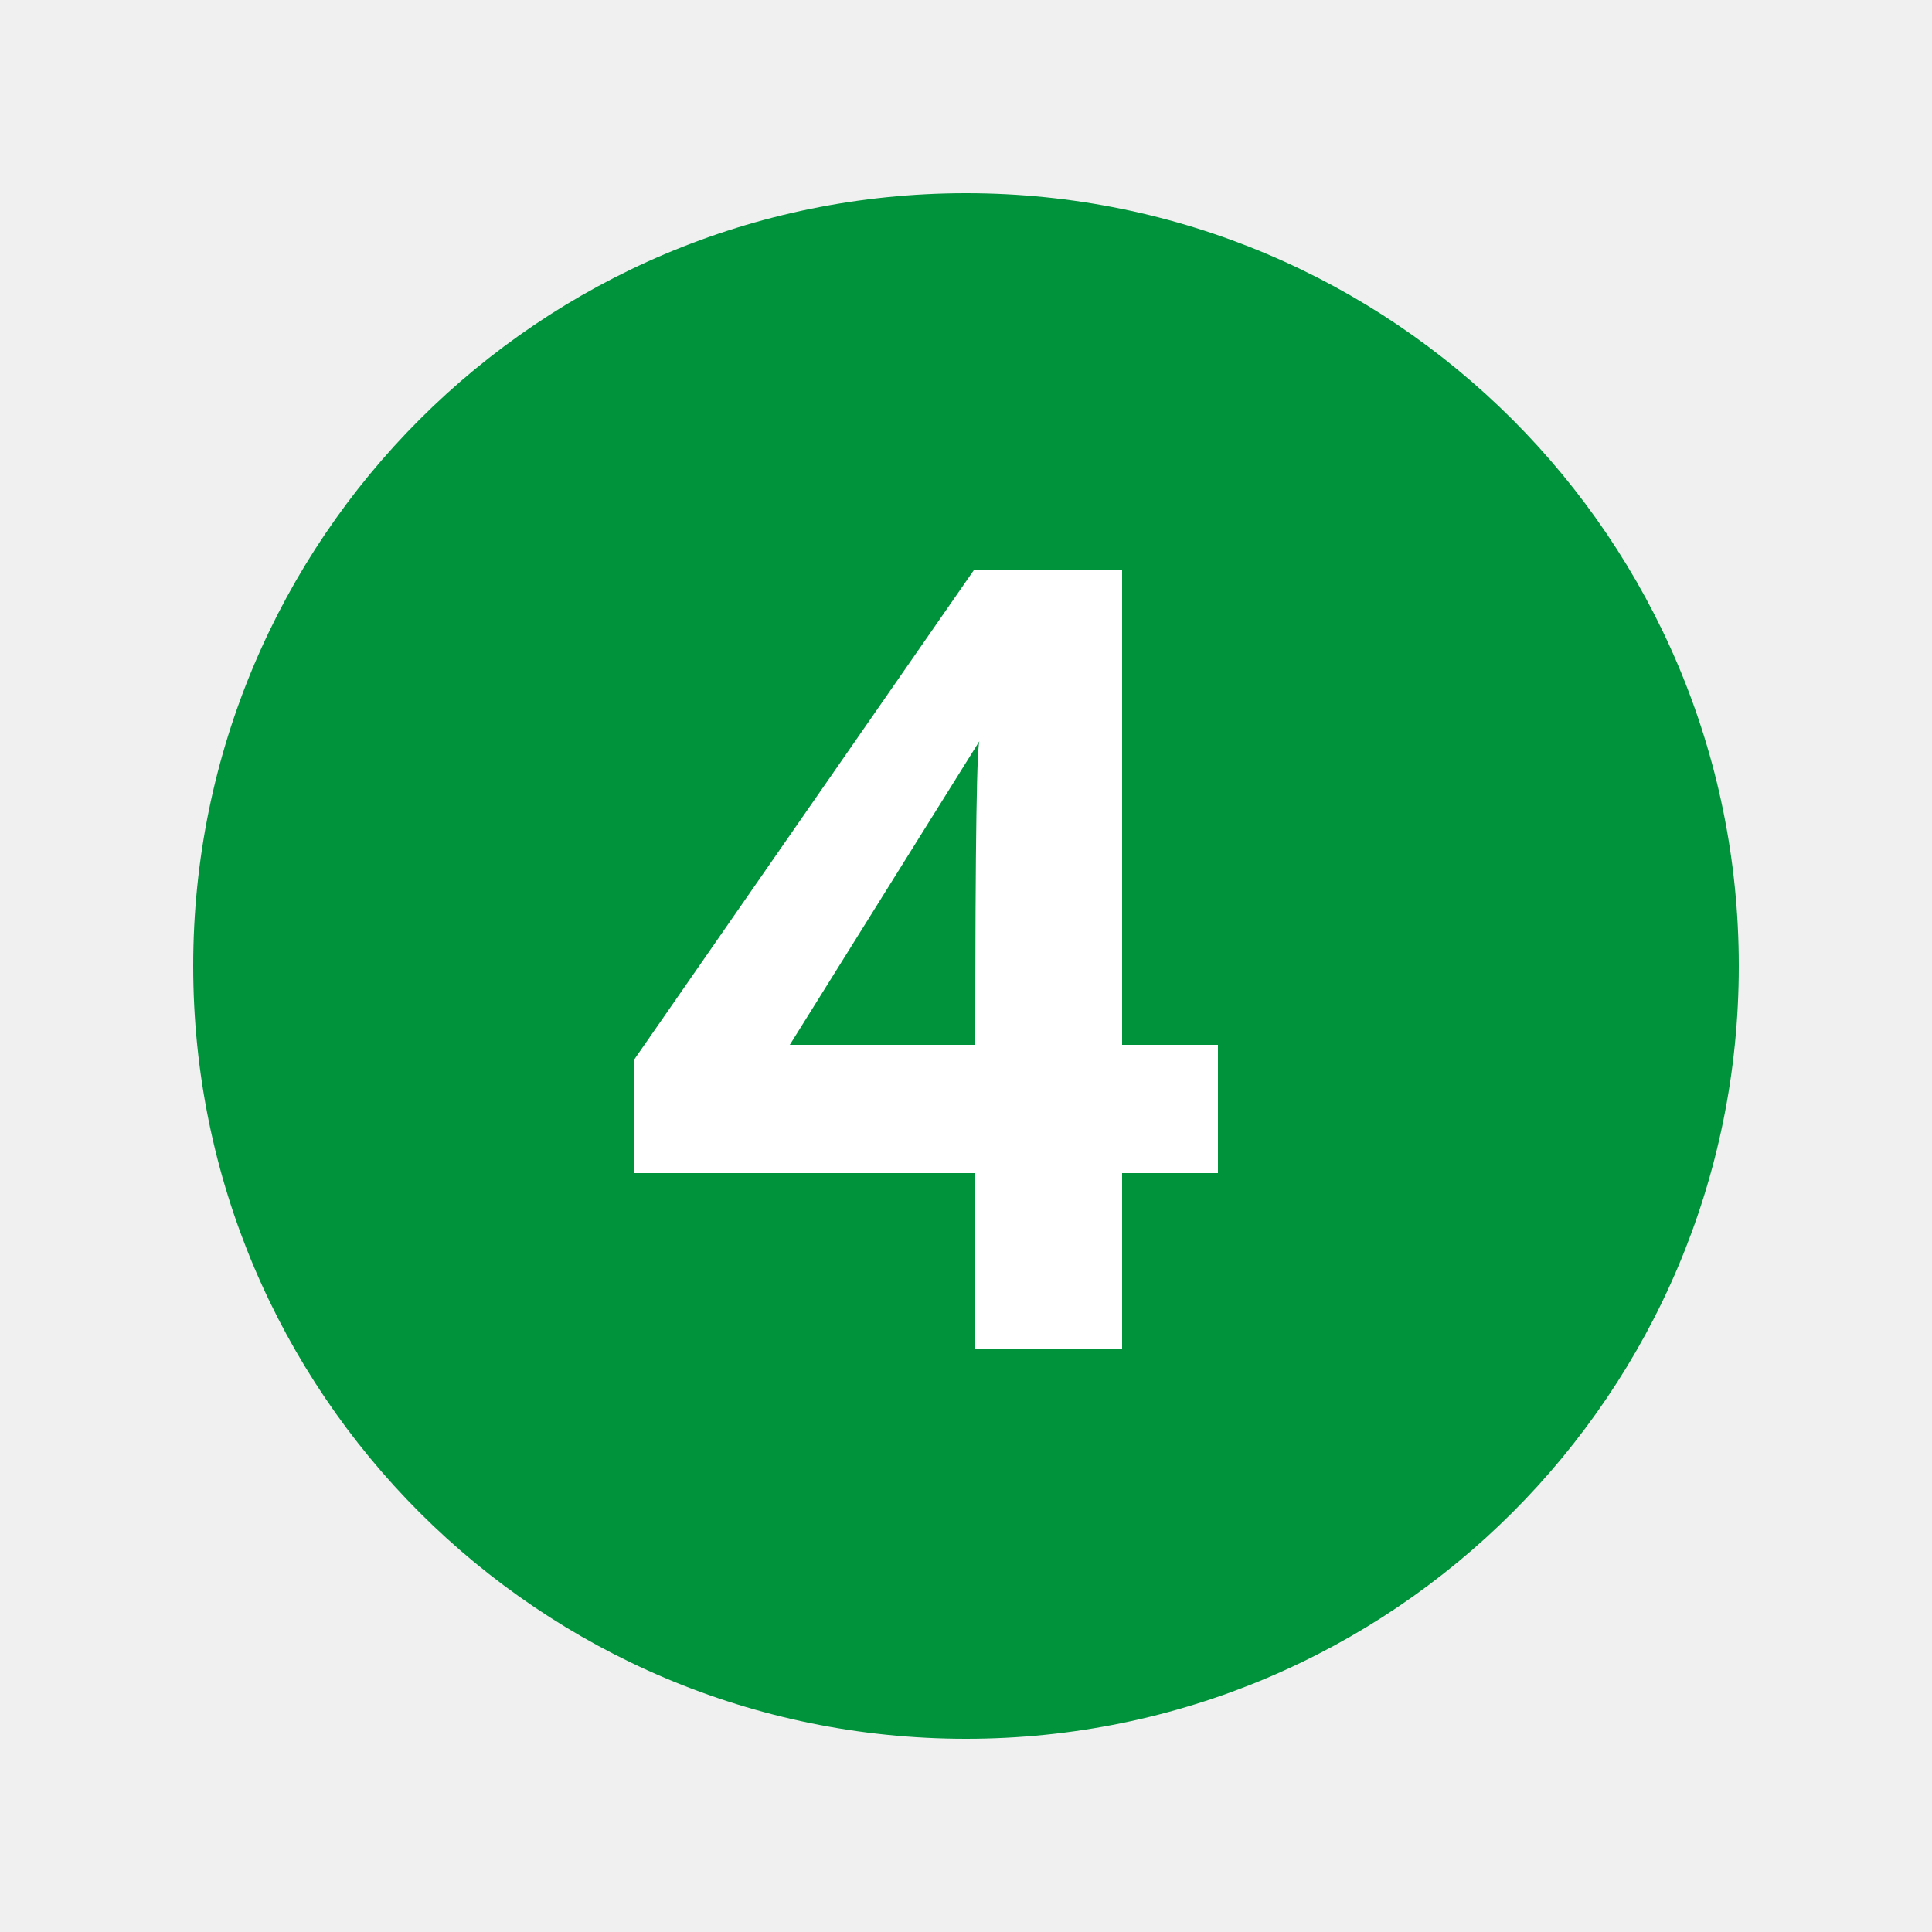
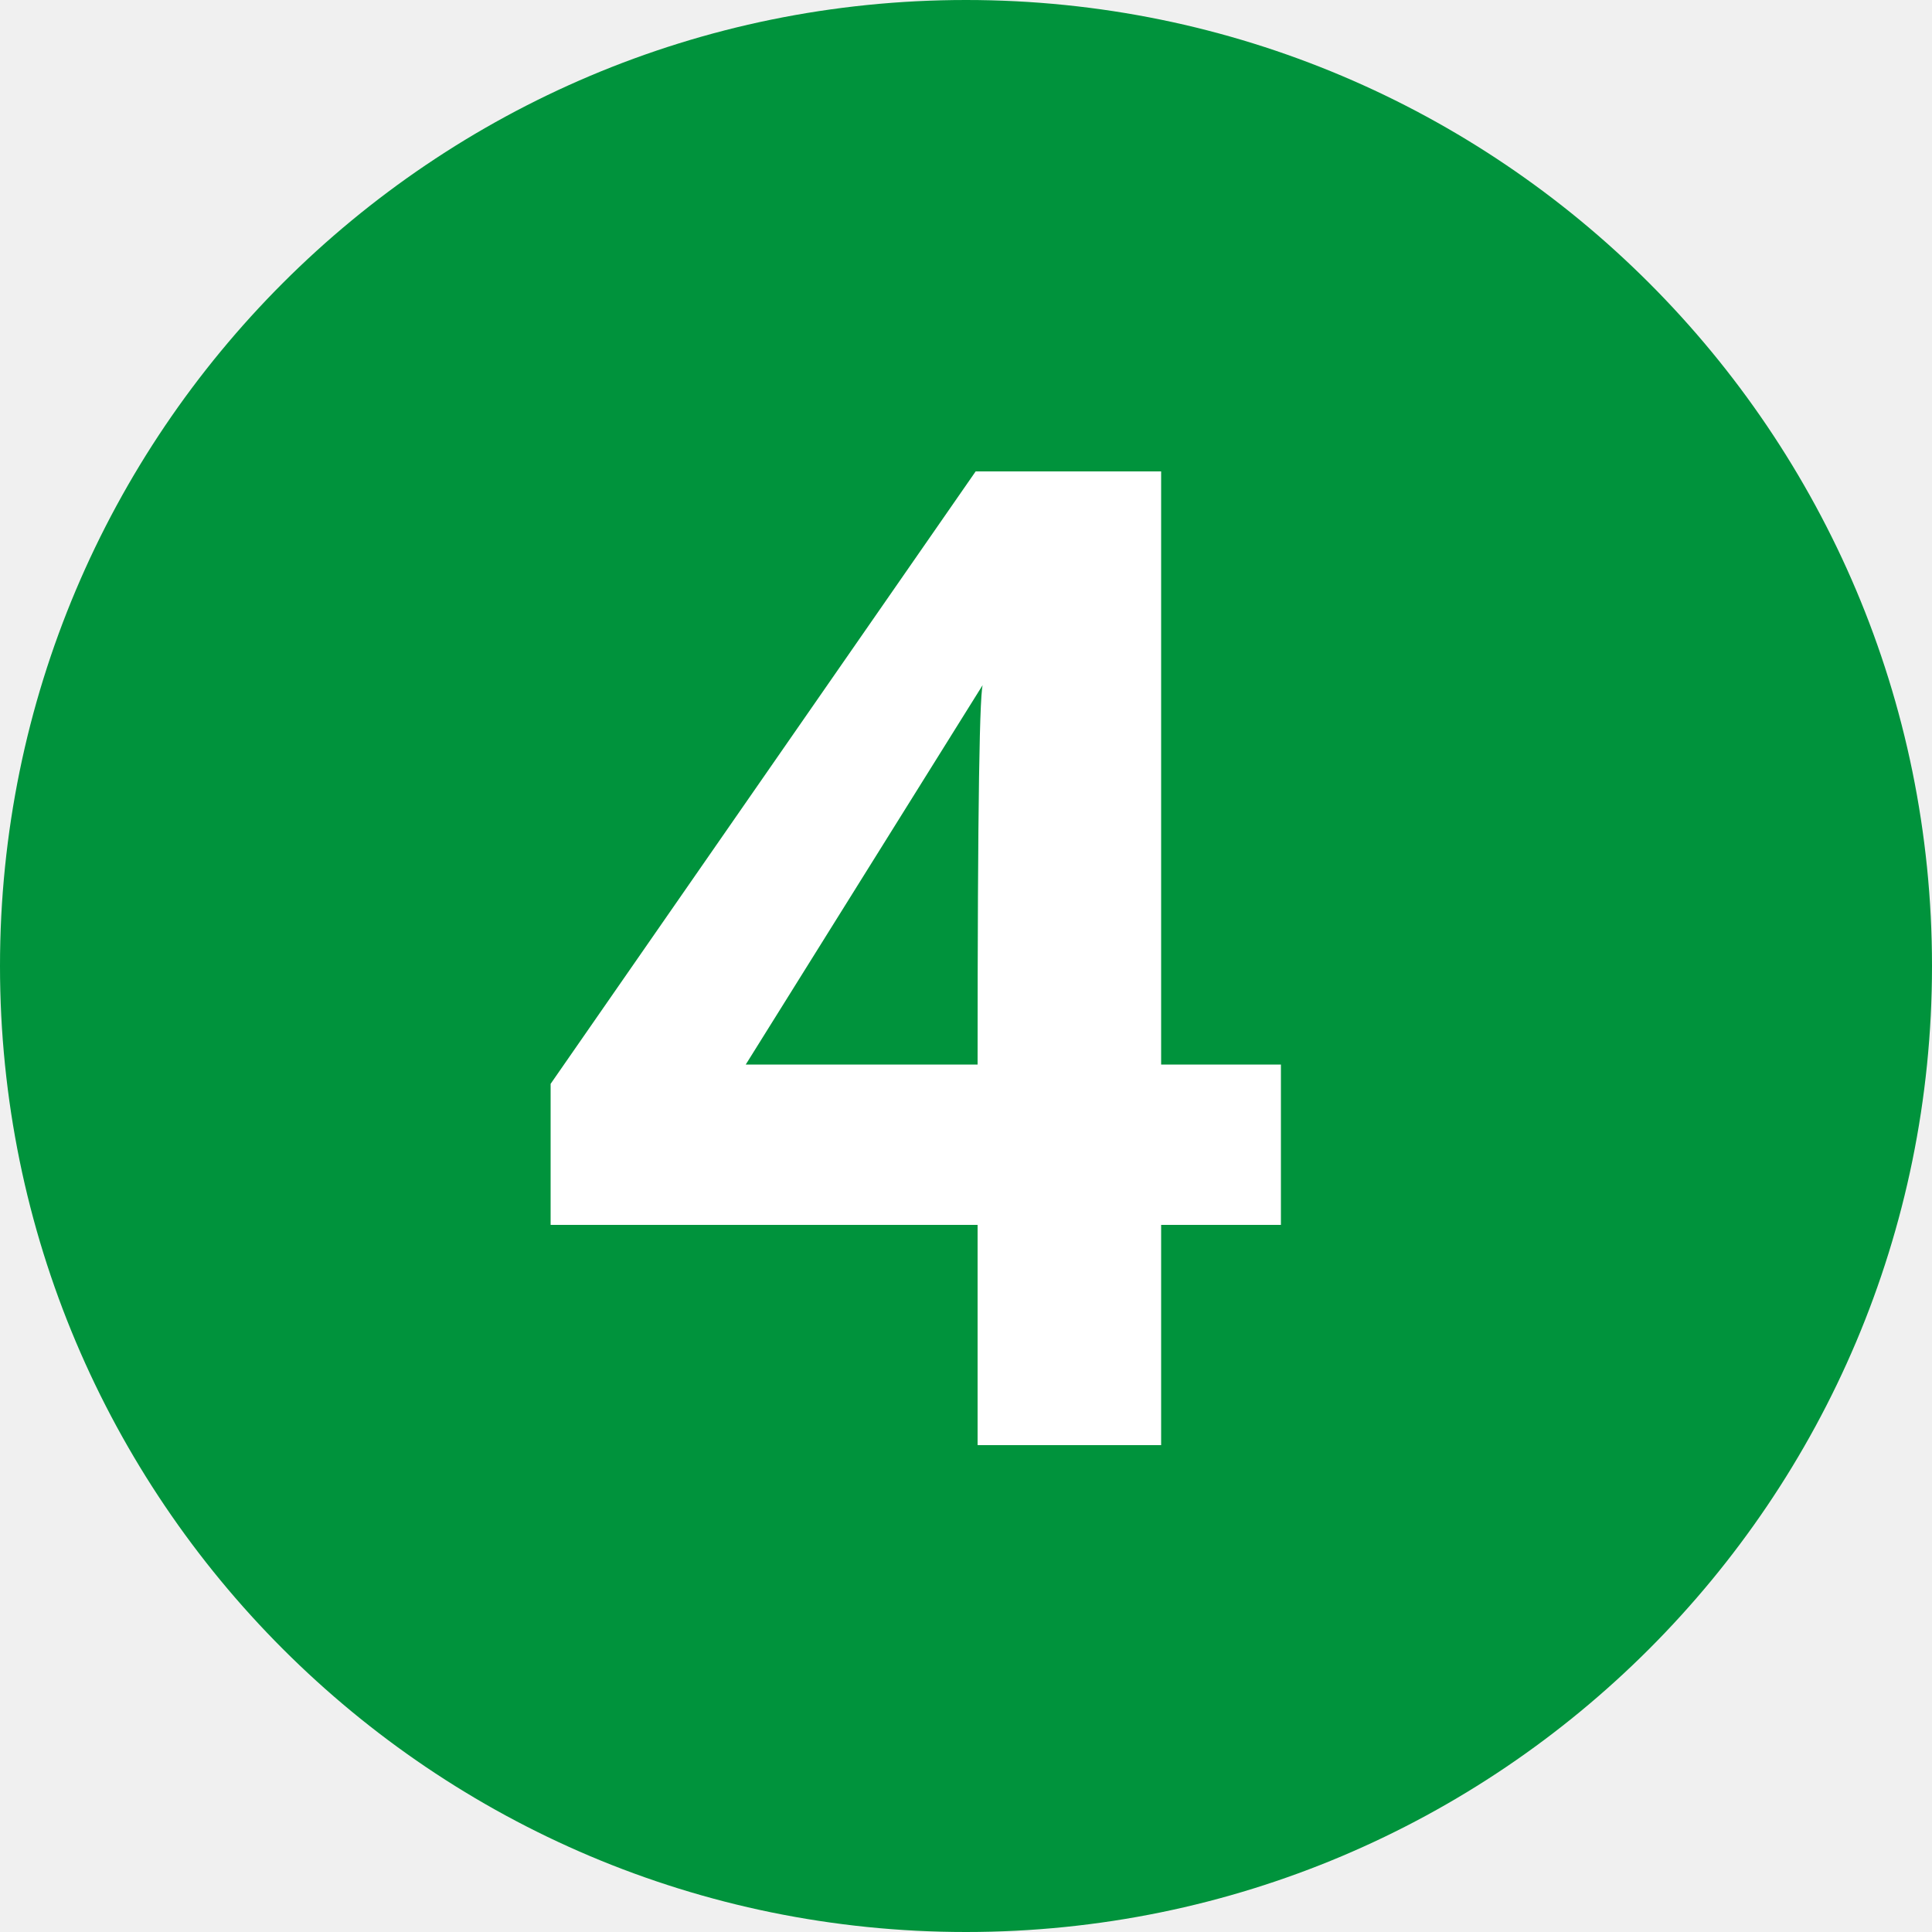
- <svg xmlns="http://www.w3.org/2000/svg" width="250px" height="250px" viewBox="0 0 125 125">
+ <svg xmlns="http://www.w3.org/2000/svg" width="250px" height="250px" viewBox="12.5 12.5 100 100">
  <circle cx="62.5" cy="62.5" r="50" fill="#00933C" />
  <path d="M78.8,75.9v-8.3h-6.2V36.9H63L41,68.6v7.3h22.1v11.4h9.5V75.9H78.8zM63.4,47.9c-0.2-0.133-0.3,6.433-0.3,19.7h-12L63.4,47.9z" fill="#FFF" />
</svg>
